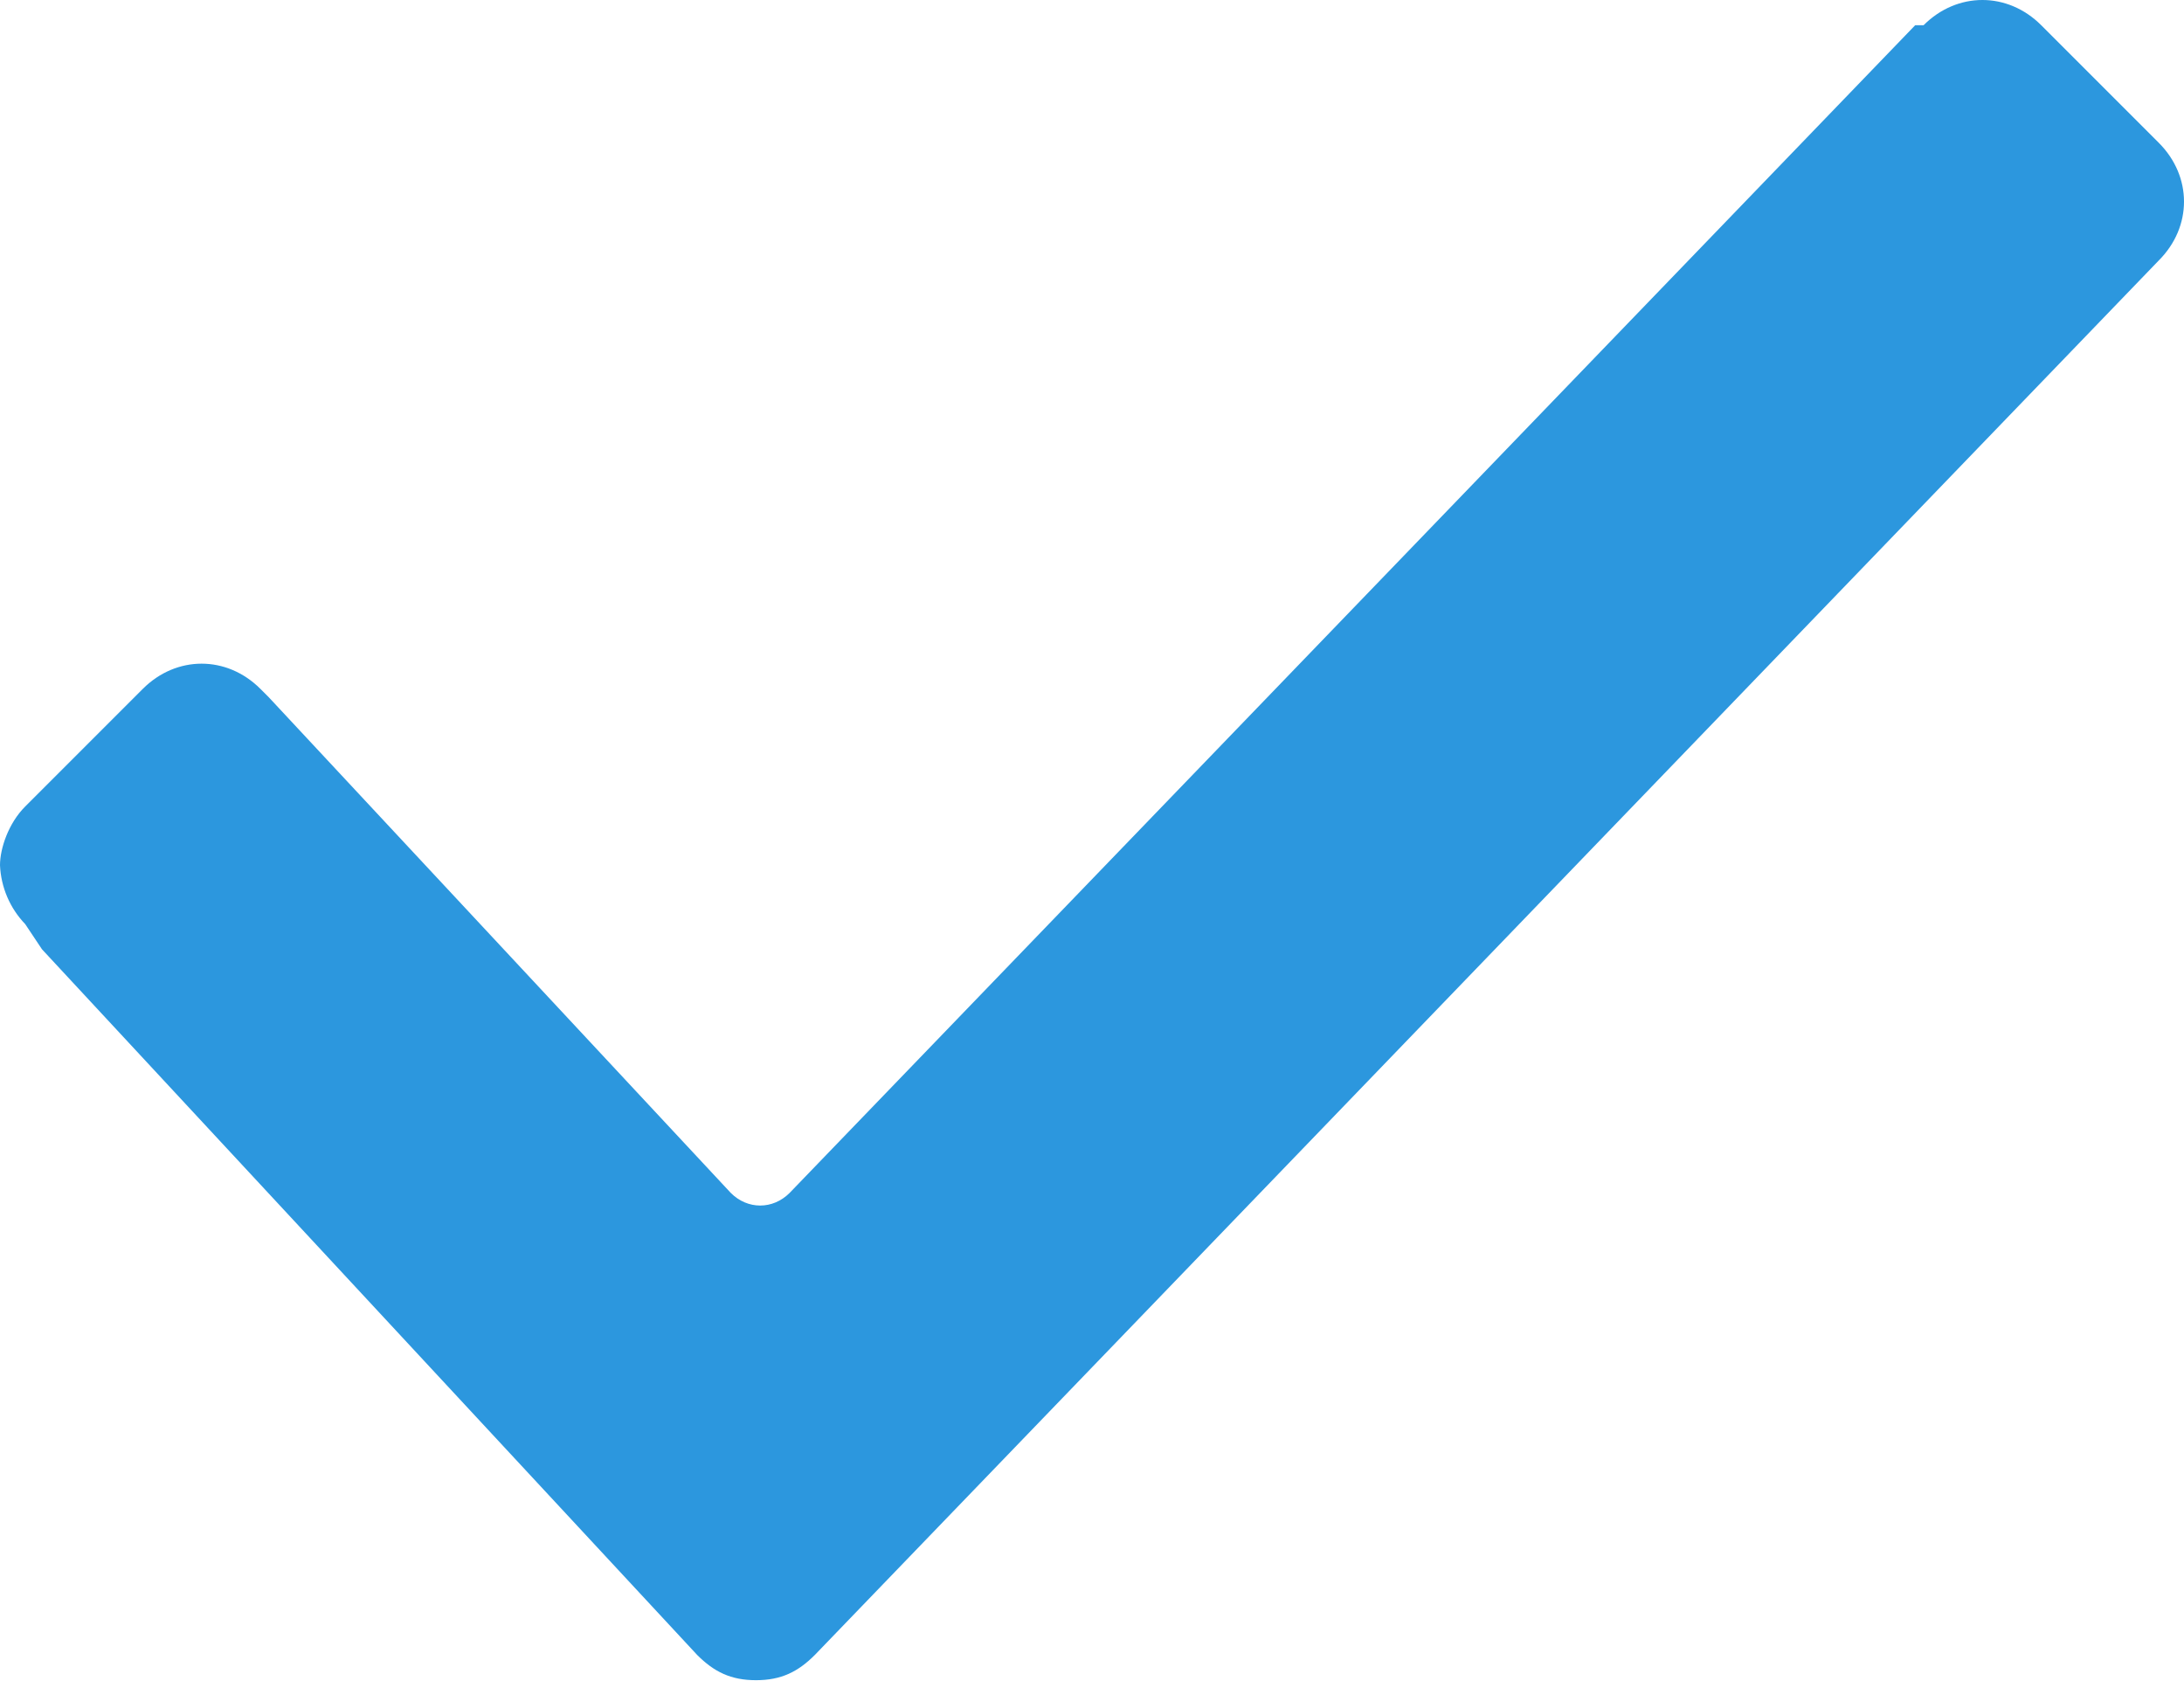
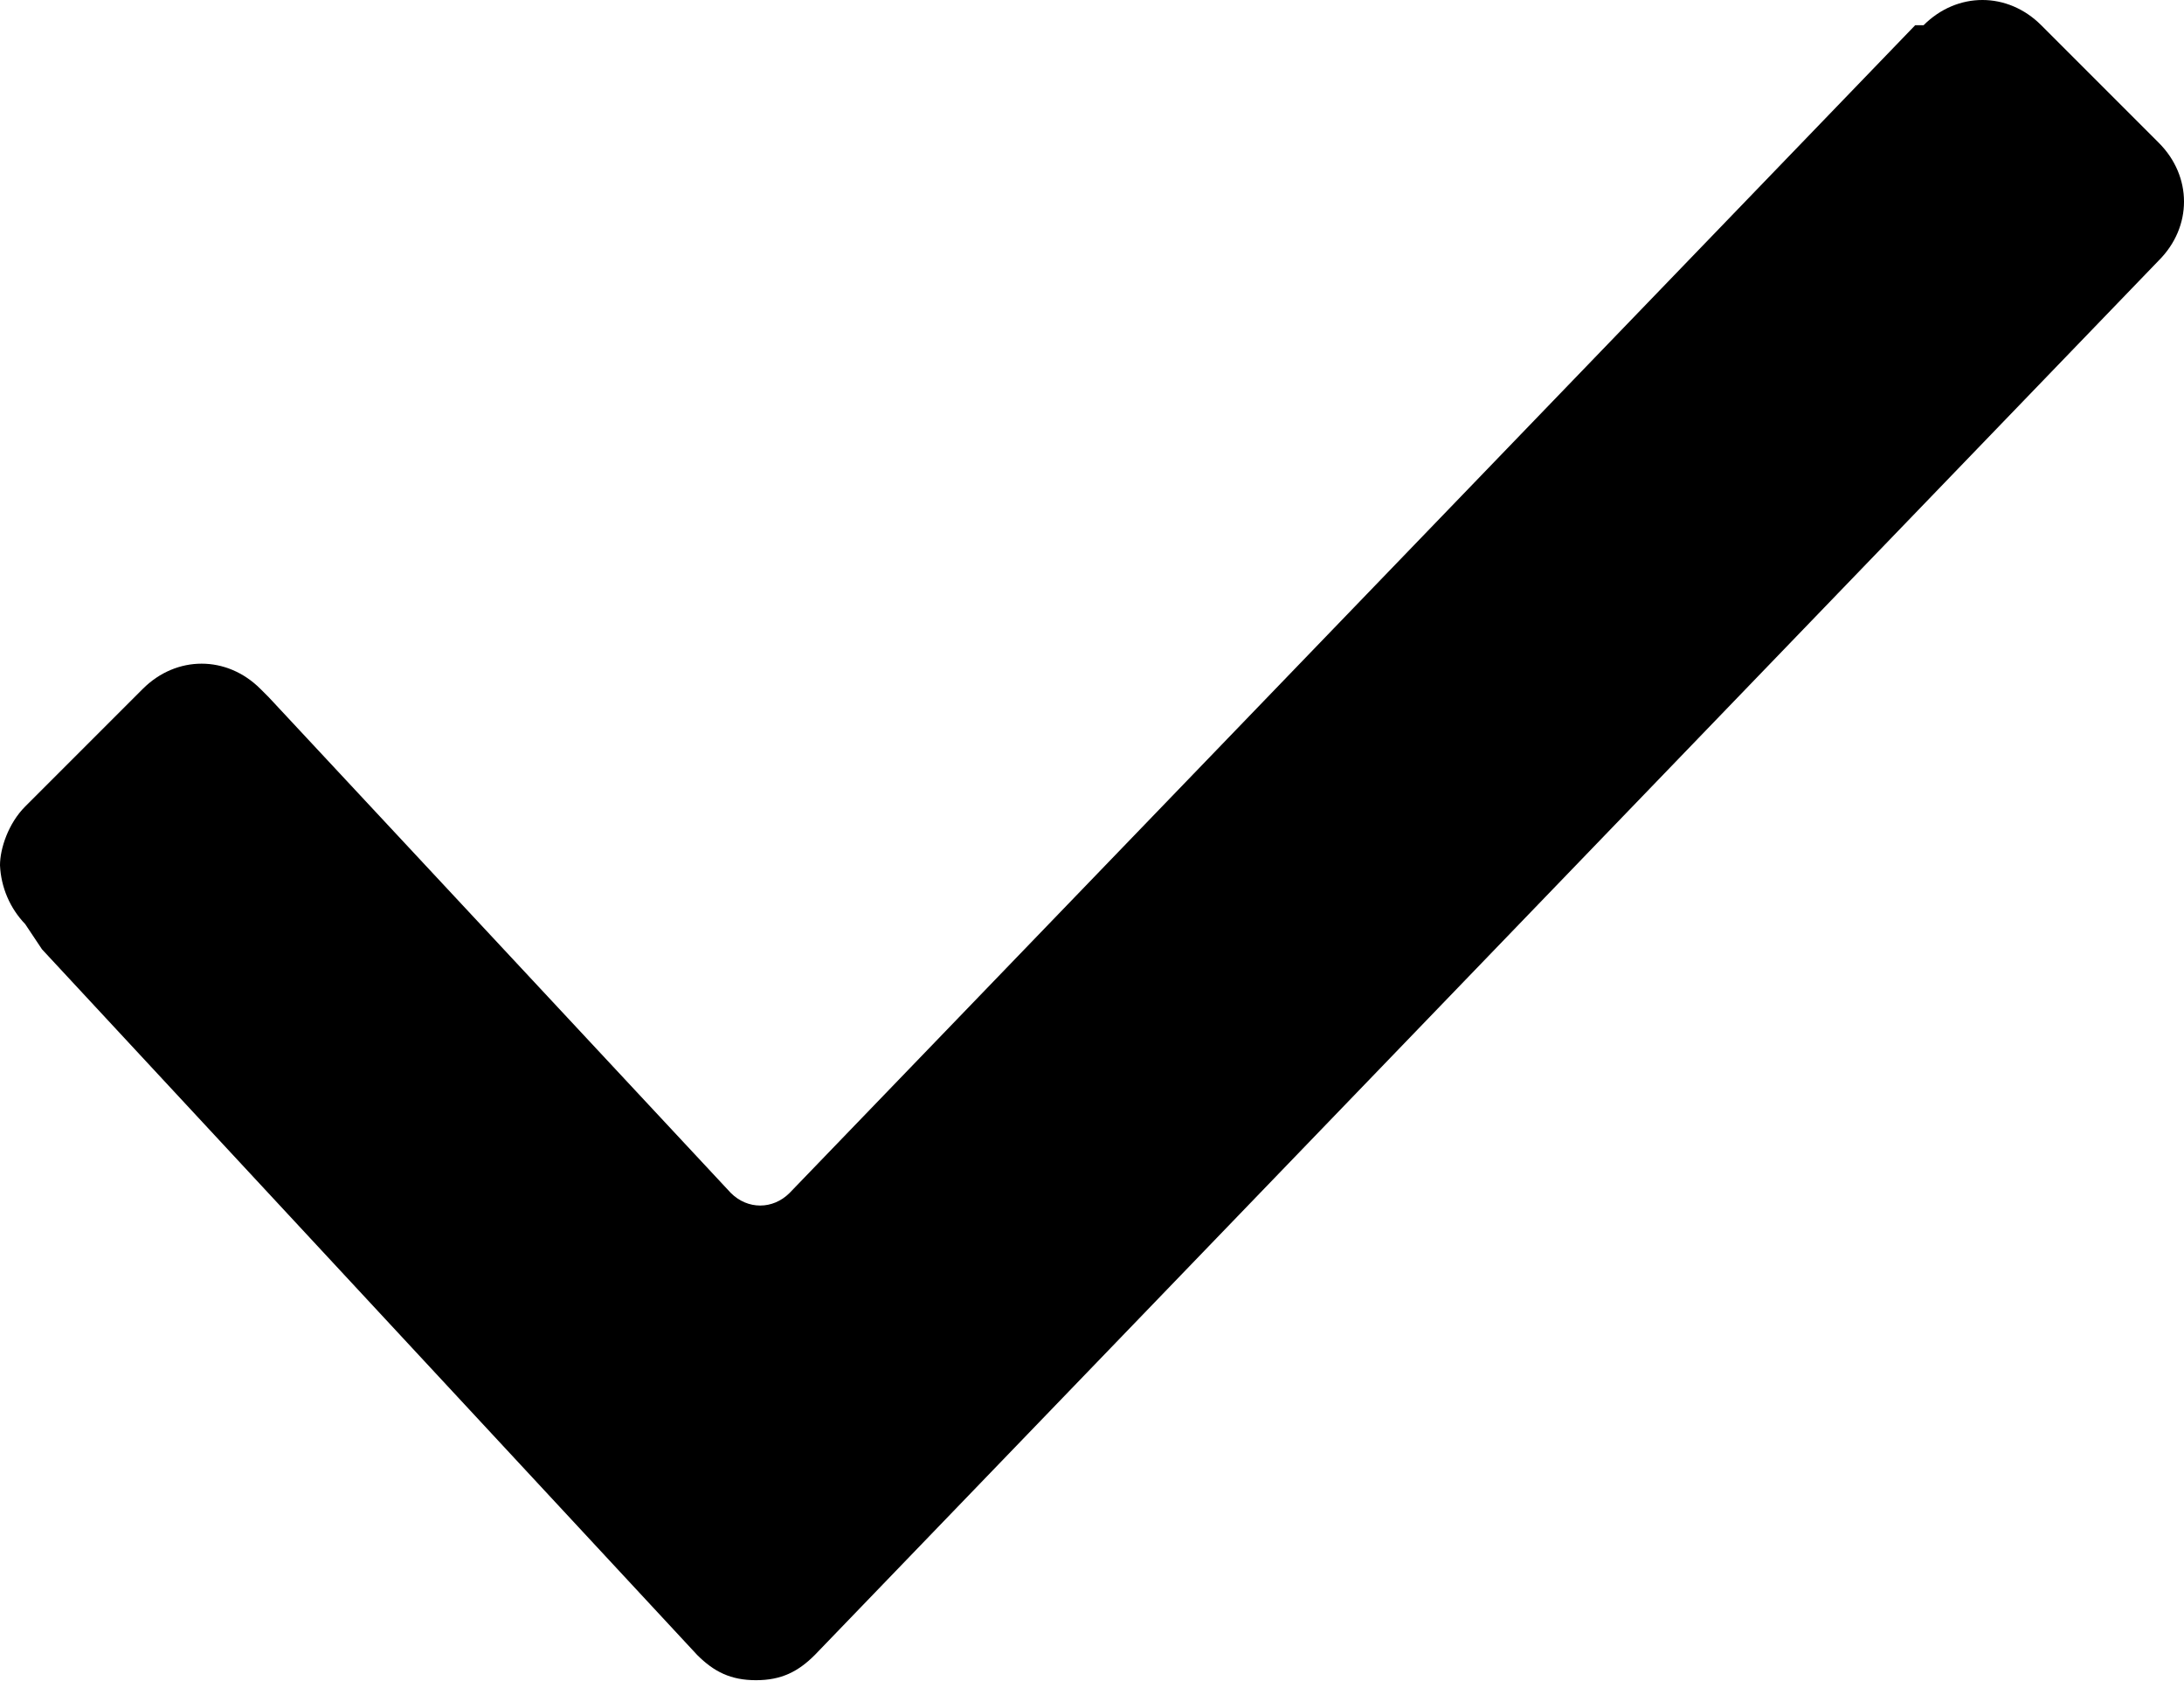
<svg xmlns="http://www.w3.org/2000/svg" width="13" height="10" viewBox="0 0 13 10">
-   <path fill="#2C97DE" fill-rule="nonzero" d="M.15 5.5A.54.54 0 0 1 0 5.15c0-.1.05-.25.15-.35l.7-.7c.2-.2.5-.2.7 0l.05.05L4.35 7.1c.1.1.25.1.35 0L11.4.15h.05c.2-.2.5-.2.7 0l.7.7c.2.2.2.5 0 .7l-8 8.3c-.1.1-.2.15-.35.15-.15 0-.25-.05-.35-.15l-3.9-4.2-.1-.15z" />
+   <path fill="" fill-rule="nonzero" d="M.15 5.5A.54.54 0 0 1 0 5.15c0-.1.05-.25.15-.35l.7-.7c.2-.2.5-.2.7 0l.05.05L4.35 7.1c.1.1.25.1.35 0L11.4.15h.05c.2-.2.5-.2.7 0l.7.7c.2.2.2.5 0 .7l-8 8.3c-.1.1-.2.15-.35.15-.15 0-.25-.05-.35-.15l-3.9-4.2-.1-.15z" />
</svg>
